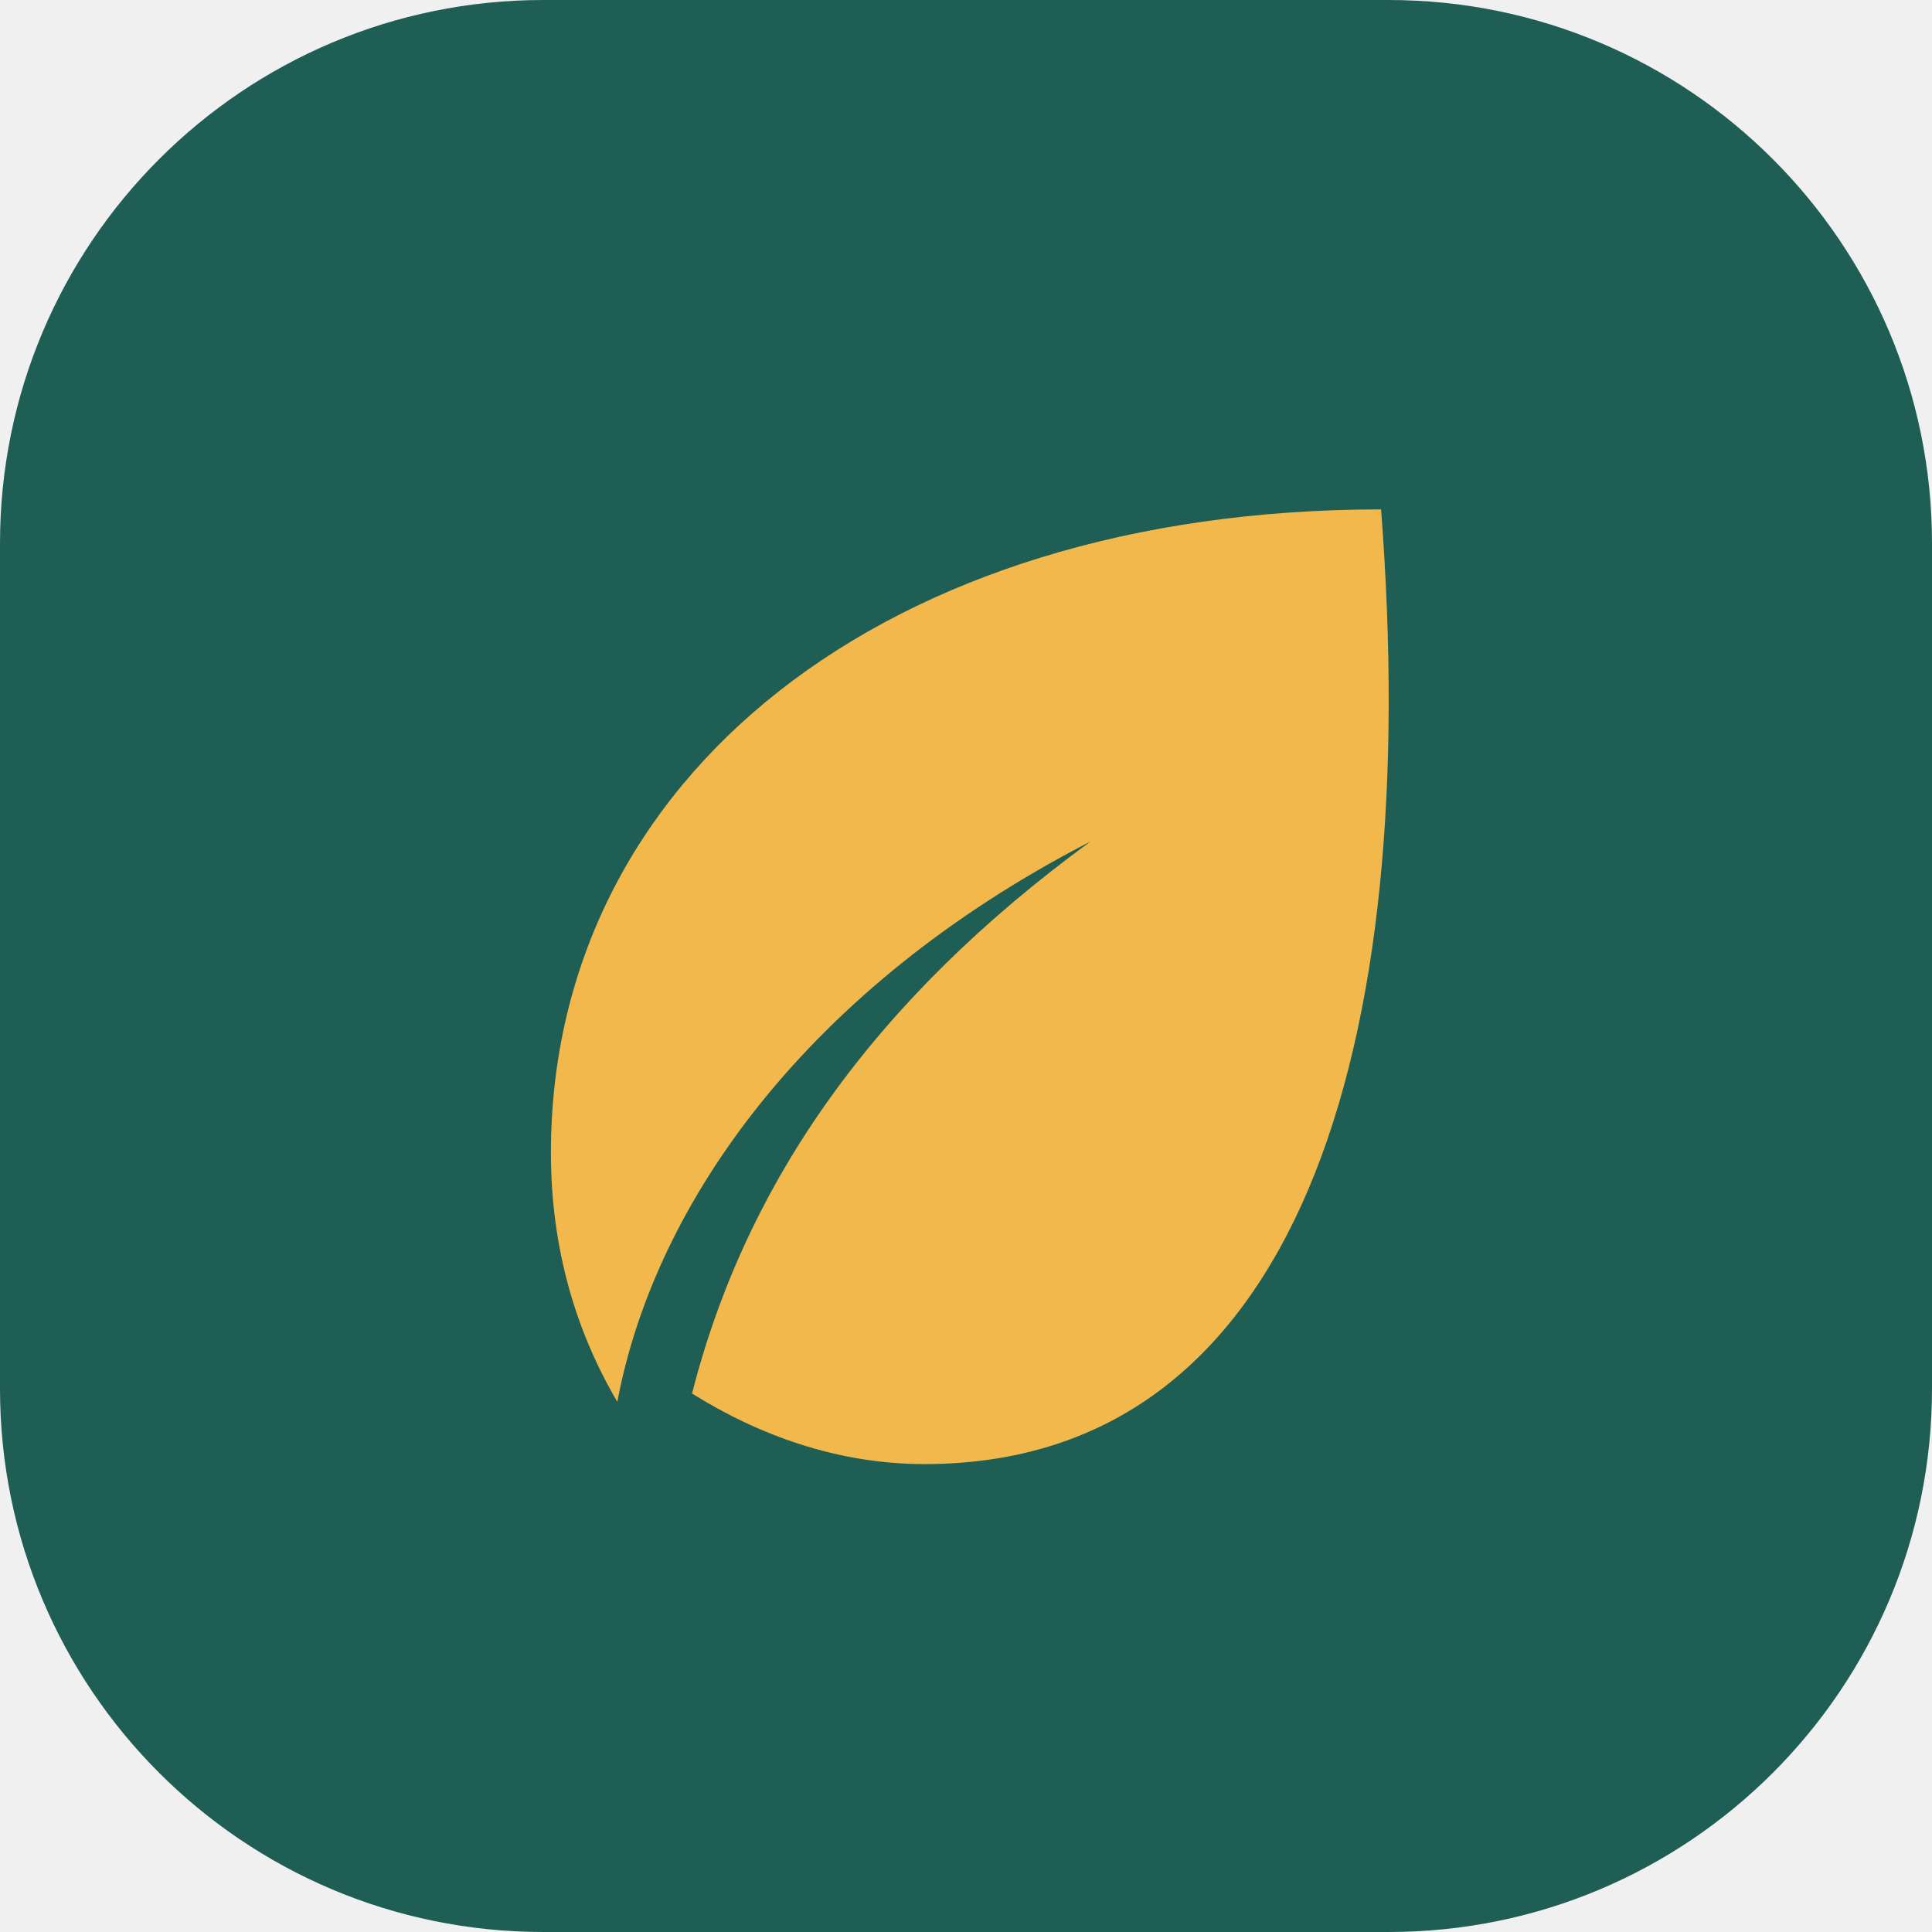
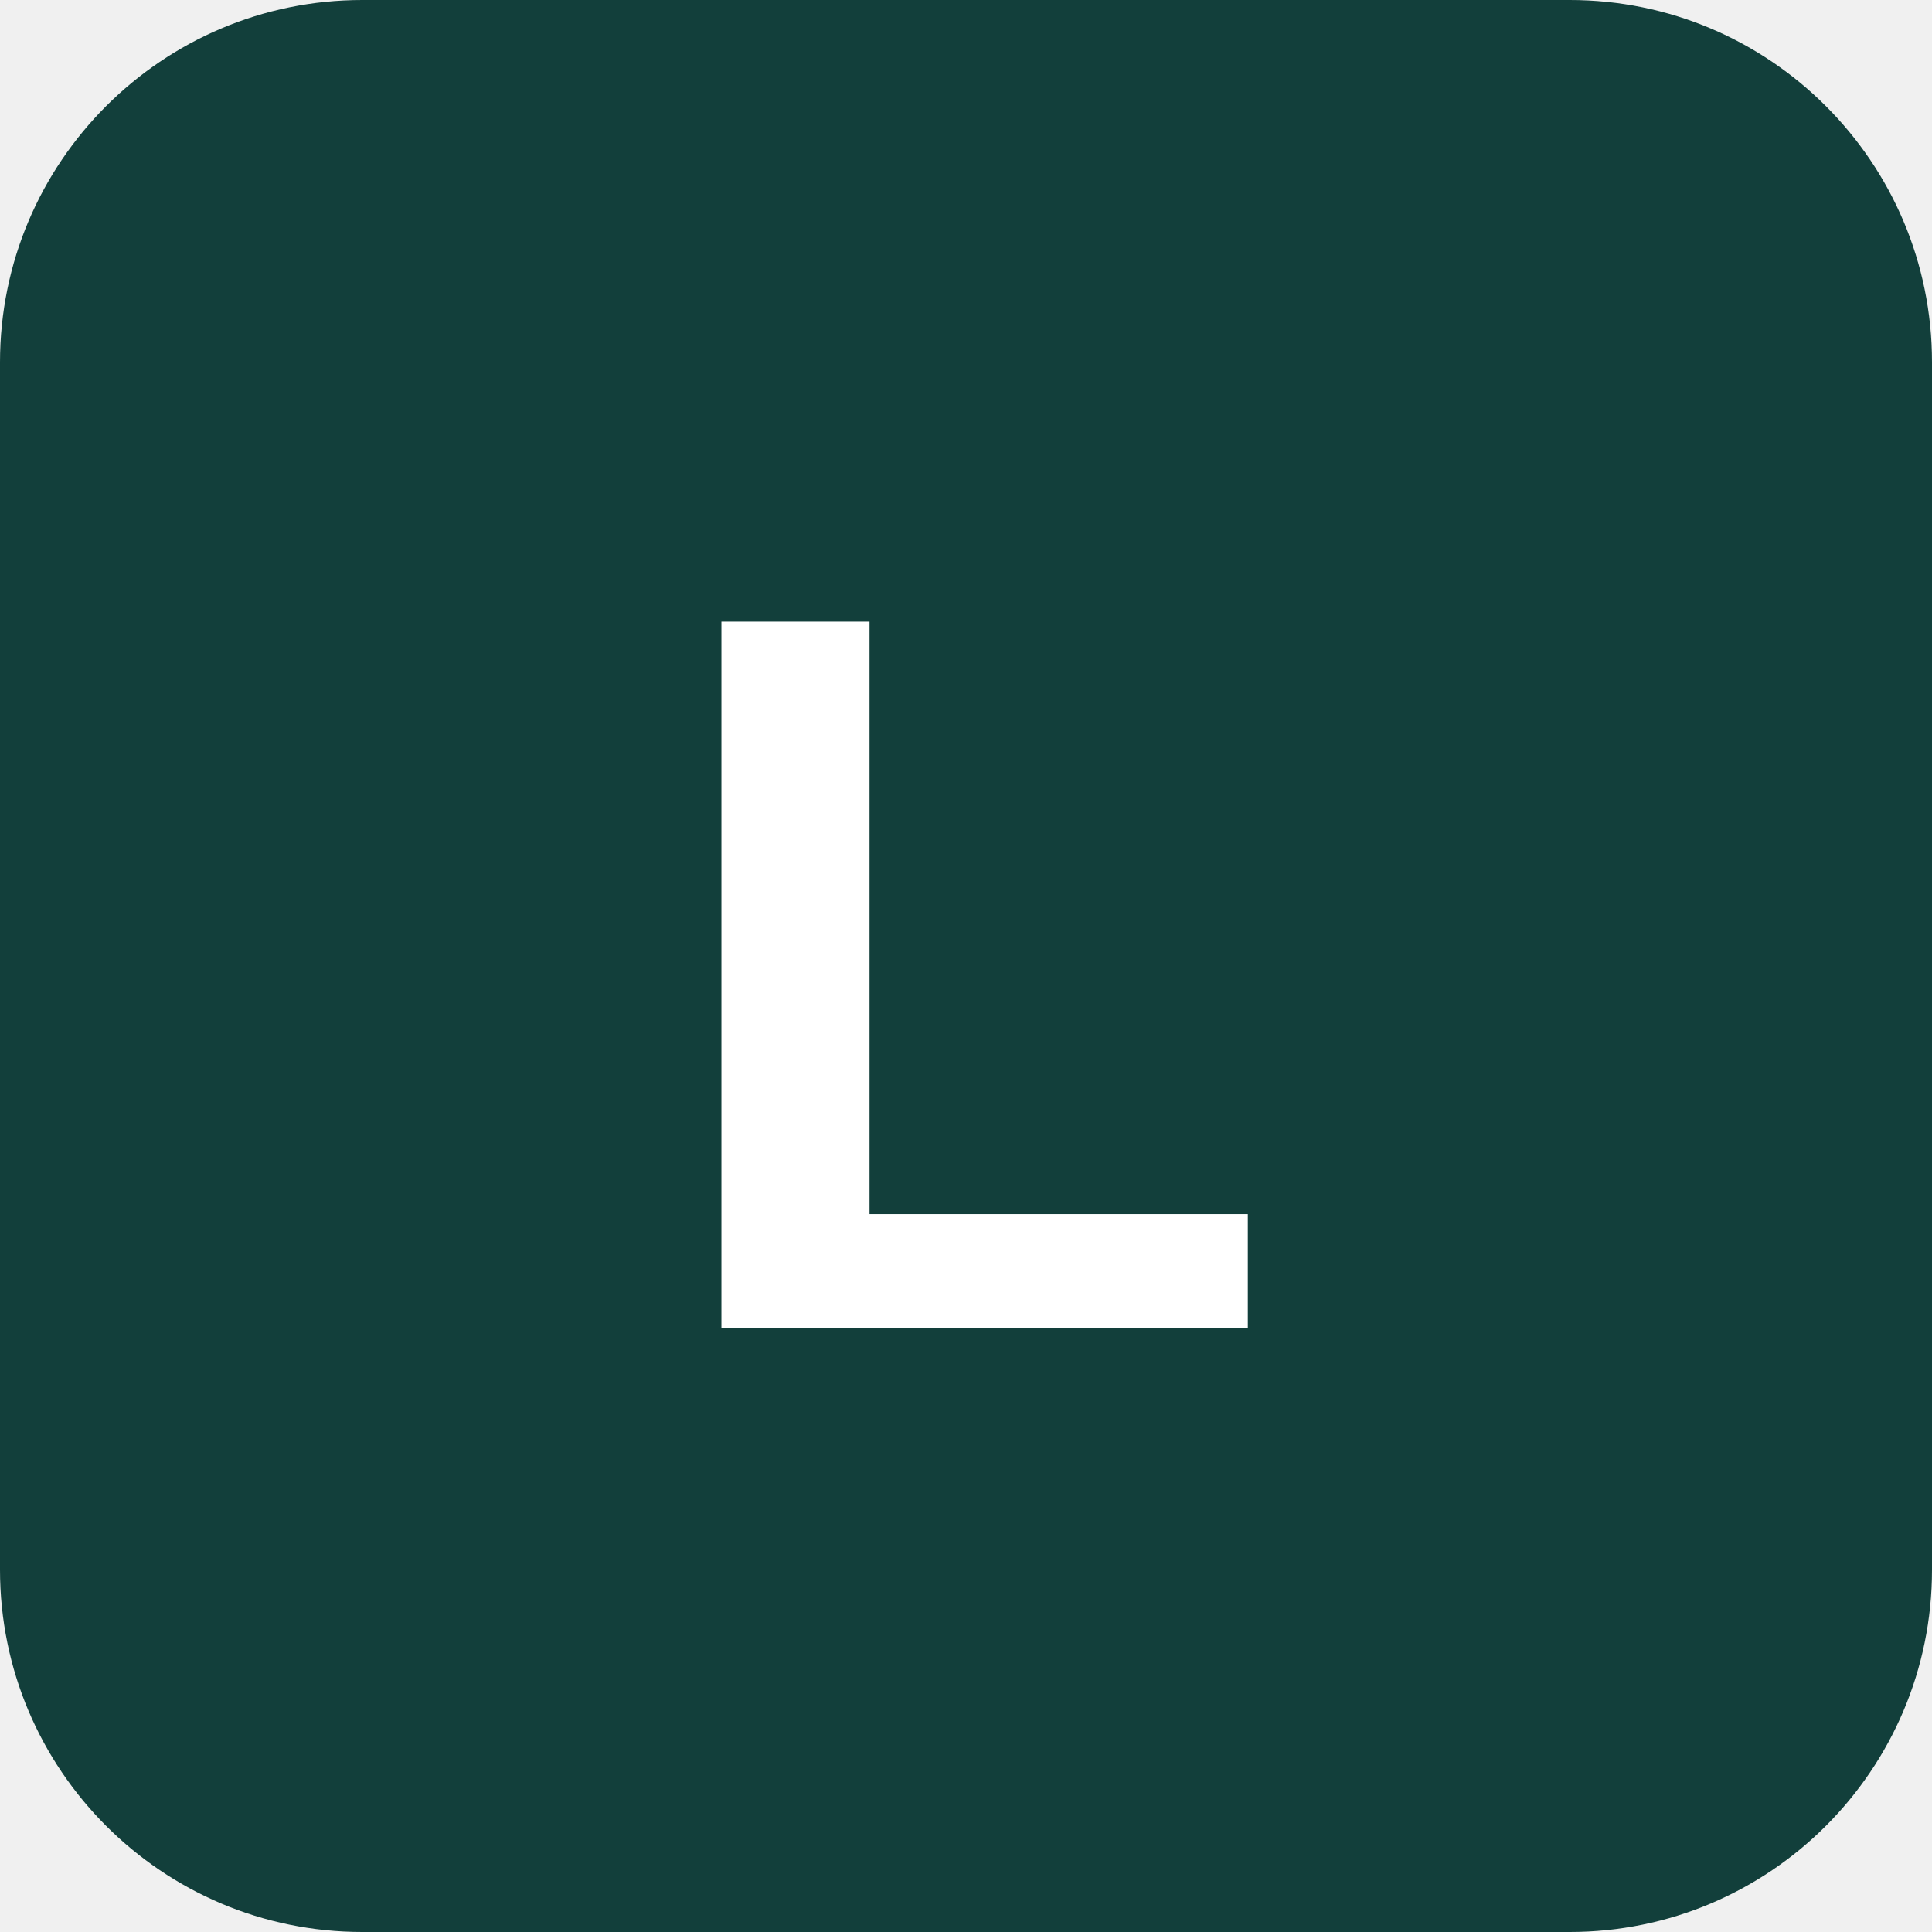
<svg xmlns="http://www.w3.org/2000/svg" viewBox="0 0 32 32">
-   <rect width="32" height="32" rx="9" fill="#1F5E55" />
-   <path transform="translate(5 5) scale(0.6875)" d="M26 5C14 5 6 11.5 6 20.5c0 2.3.6 4.3 1.6 6 .9-4.8 4.6-10 11.4-13.5-5.2 3.8-8.3 8.2-9.6 13.3 1.6 1 3.5 1.7 5.6 1.7C24 28 27 18 26 5Z" fill="#F2B84B" />
+   <rect width="32" height="32" rx="6" fill="#123F3B" />
+   <text x="16" y="22" text-anchor="middle" font-family="Segoe UI, Arial, sans-serif" font-size="17" font-weight="700" fill="#fff">L</text>
</svg>
